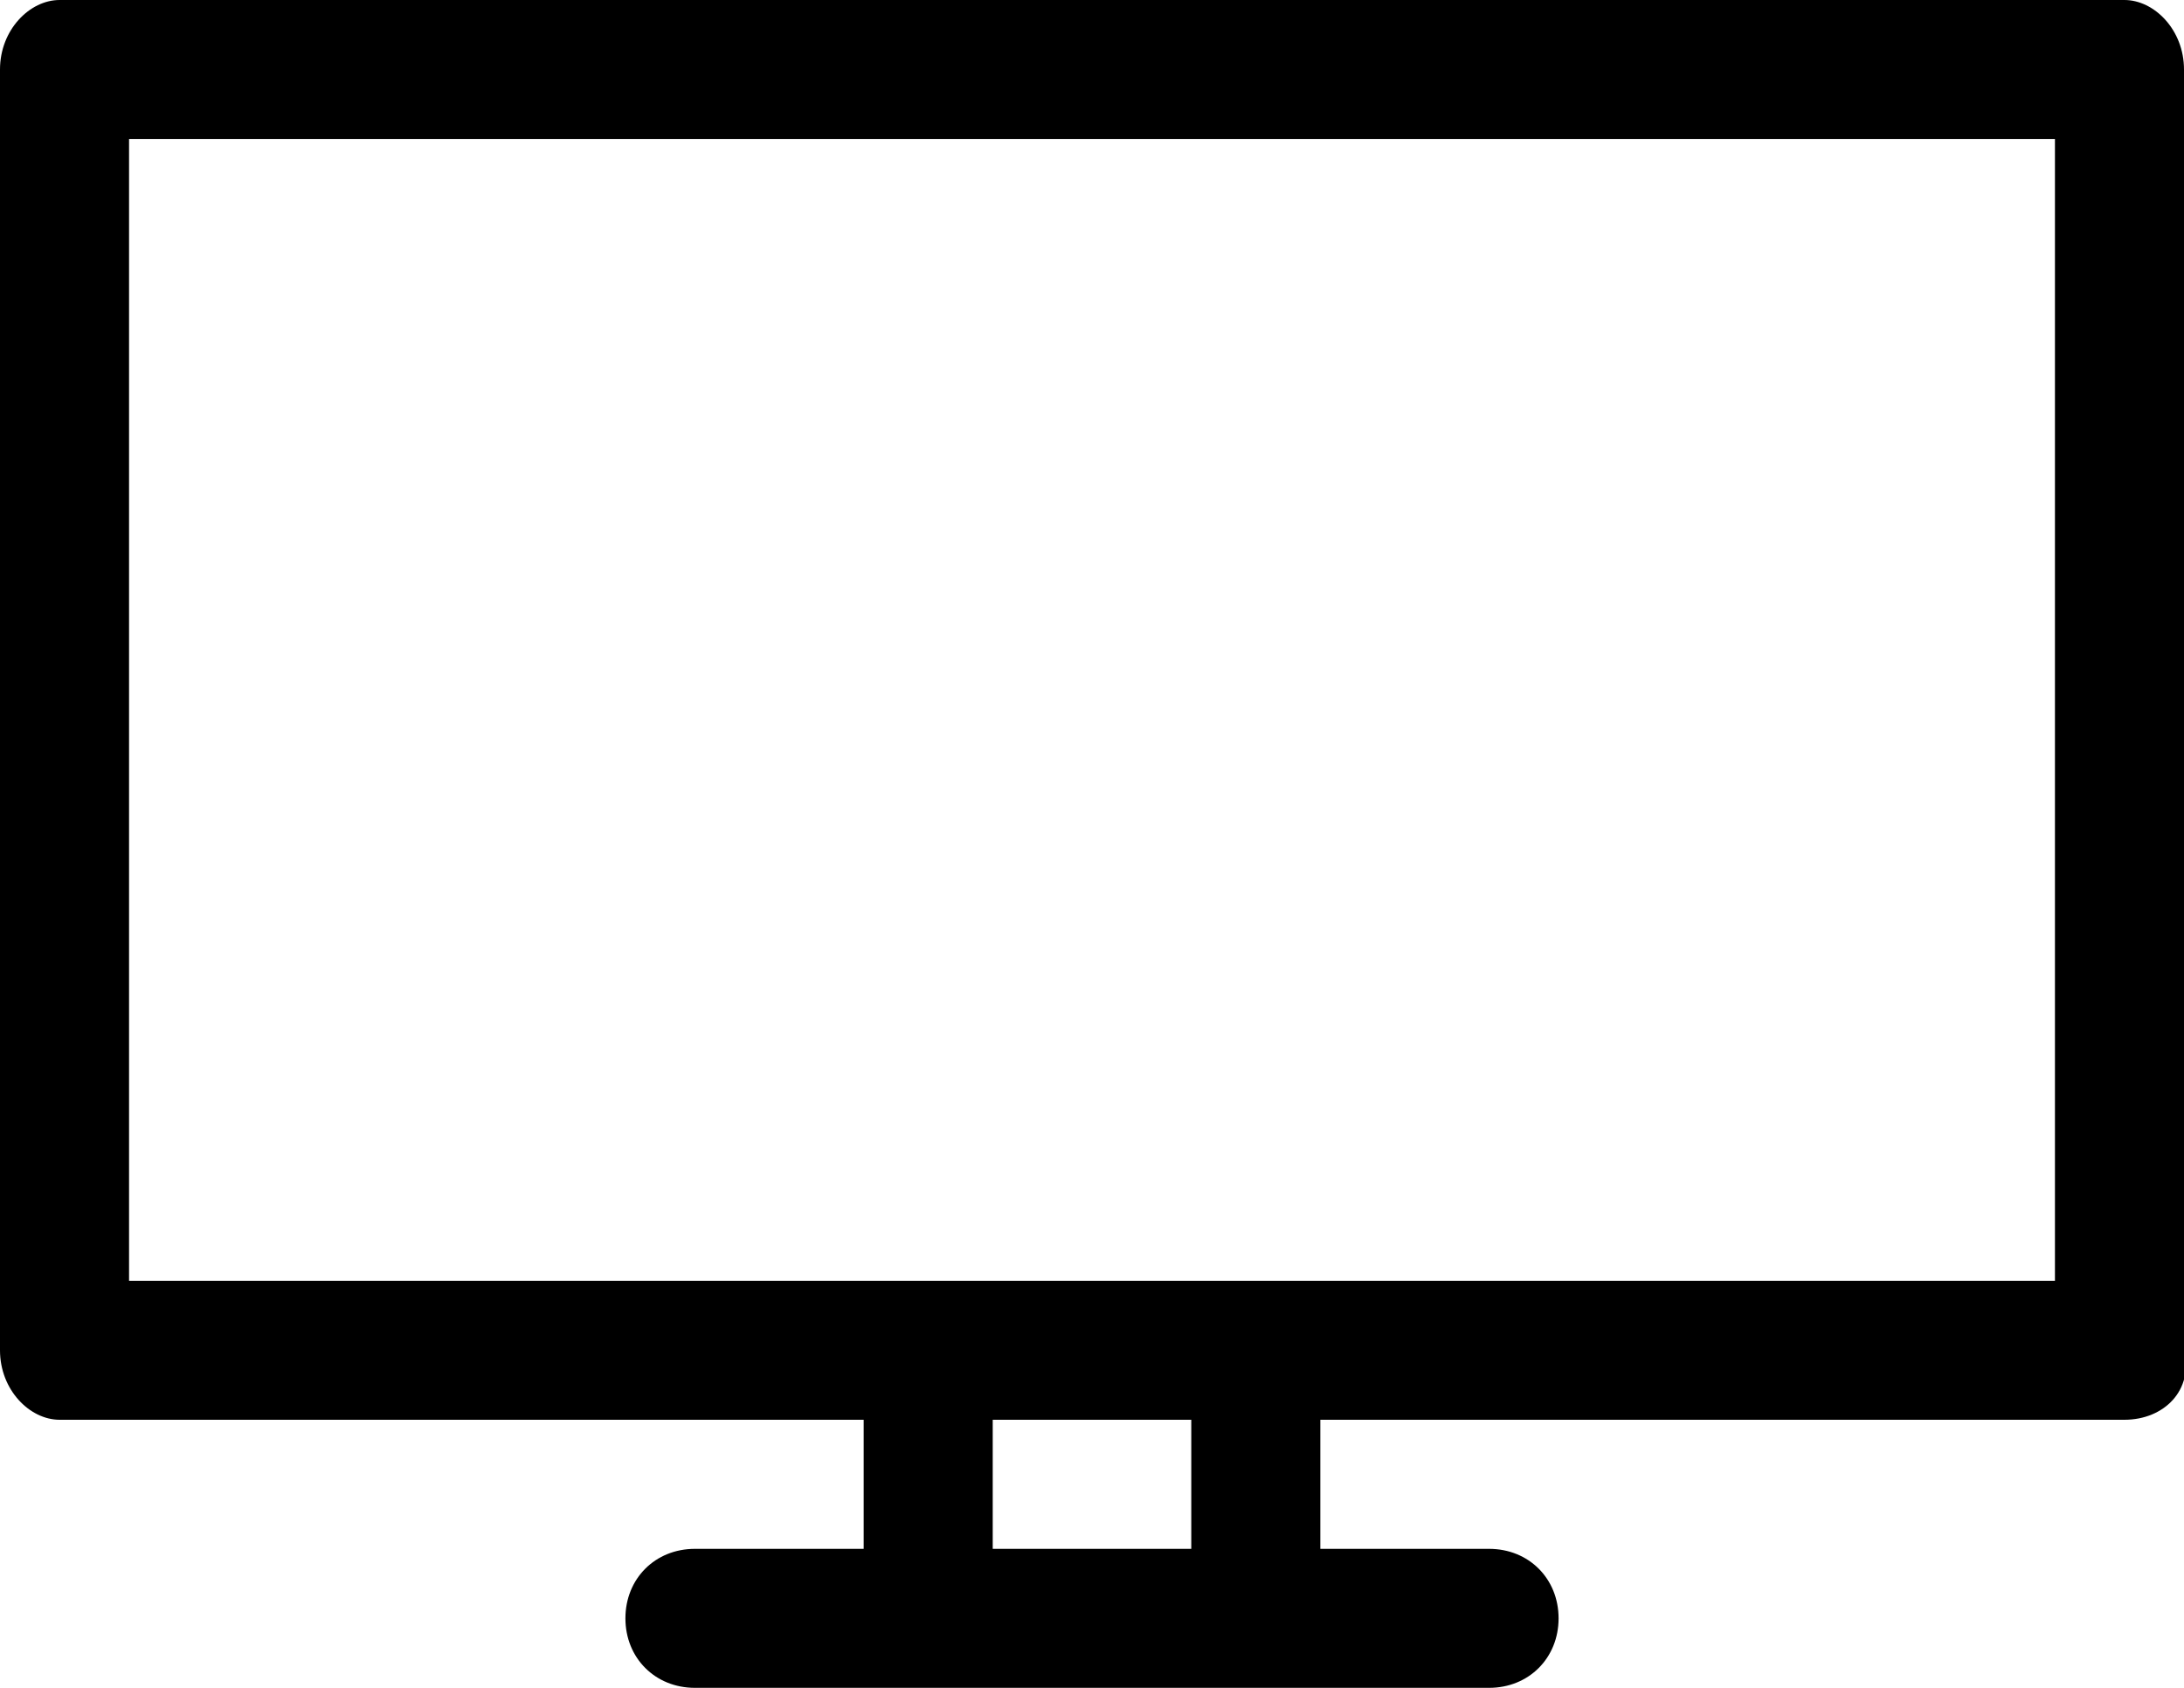
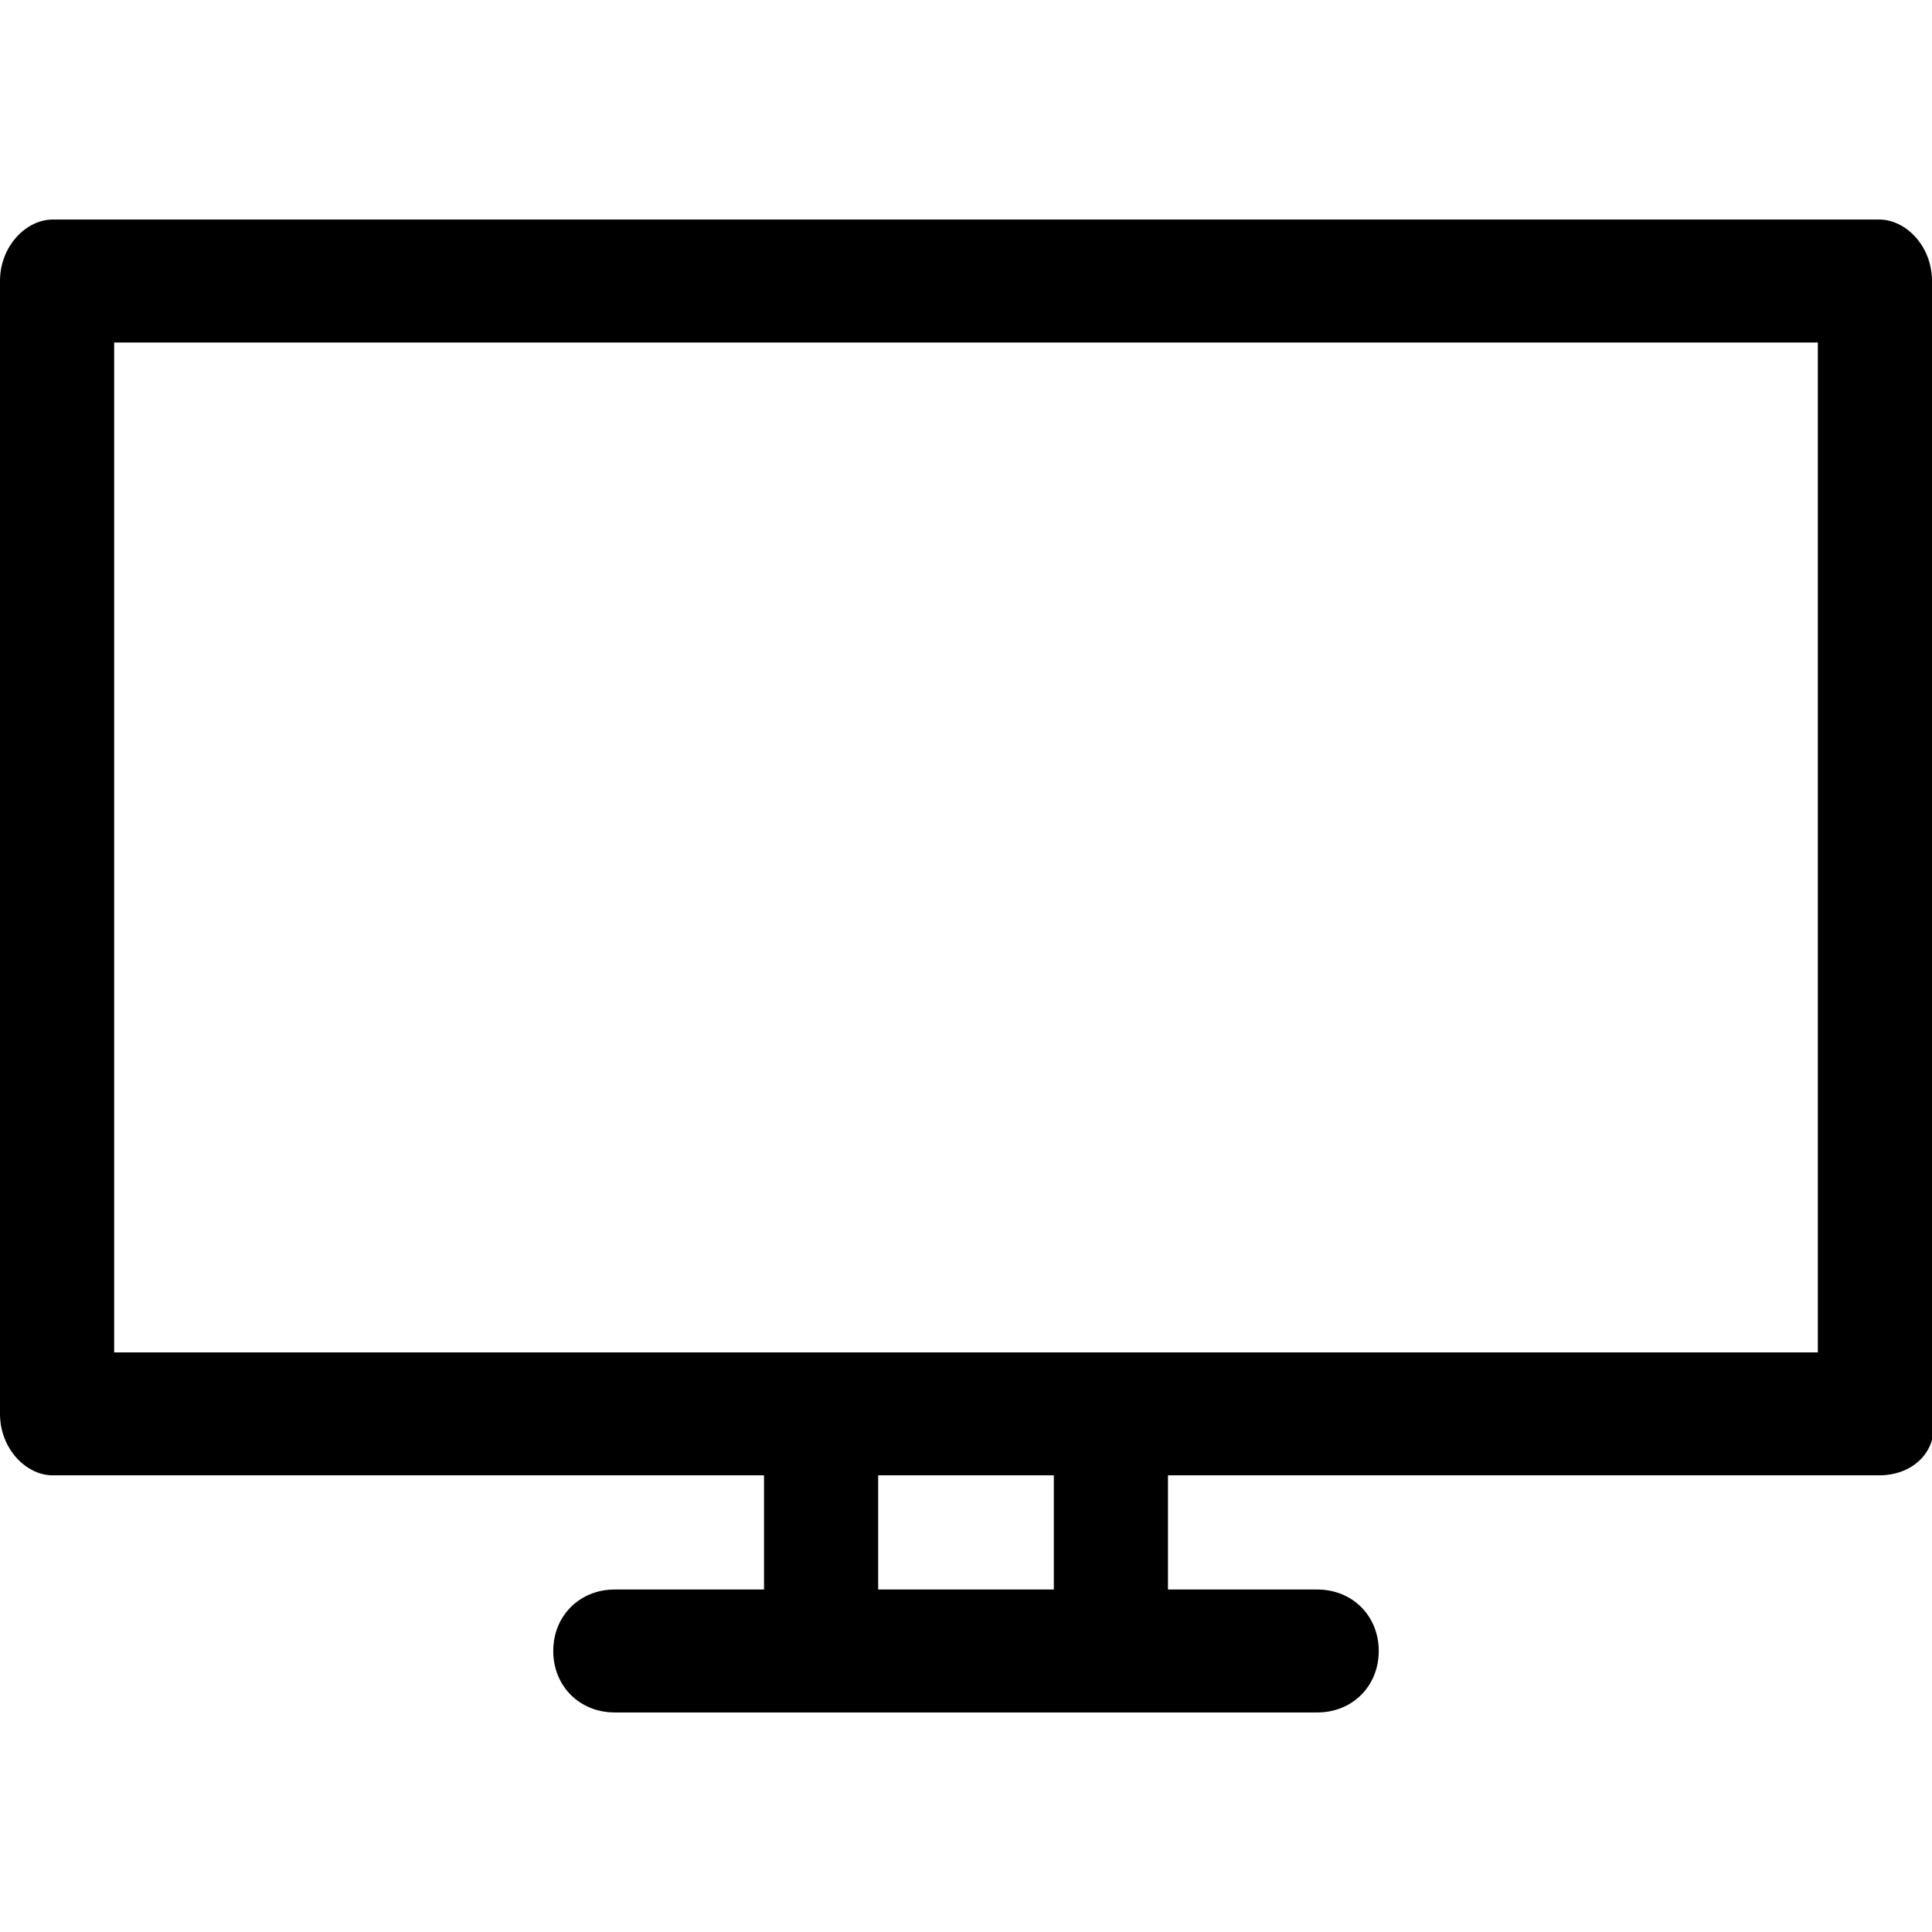
- <svg xmlns="http://www.w3.org/2000/svg" viewBox="0 0 22 17" xml:space="preserve">
+ <svg xmlns="http://www.w3.org/2000/svg" width="22" height="22" viewBox="0 0 22 17" xml:space="preserve">
  <path d="M21.4 0H.6C.3 0 0 .3 0 .7v12.9c0 .4.3.7.6.7h8.1v1.3H7c-.4 0-.7.3-.7.7 0 .4.3.7.7.7h8c.4 0 .7-.3.7-.7 0-.4-.3-.7-.7-.7h-1.7v-1.3h8.1c.4 0 .7-.3.6-.7V.7c0-.4-.3-.7-.6-.7zM12 15.6h-2v-1.3h2v1.3zm8.7-2.7H1.3V1.4h19.4v11.5z" />
</svg>
